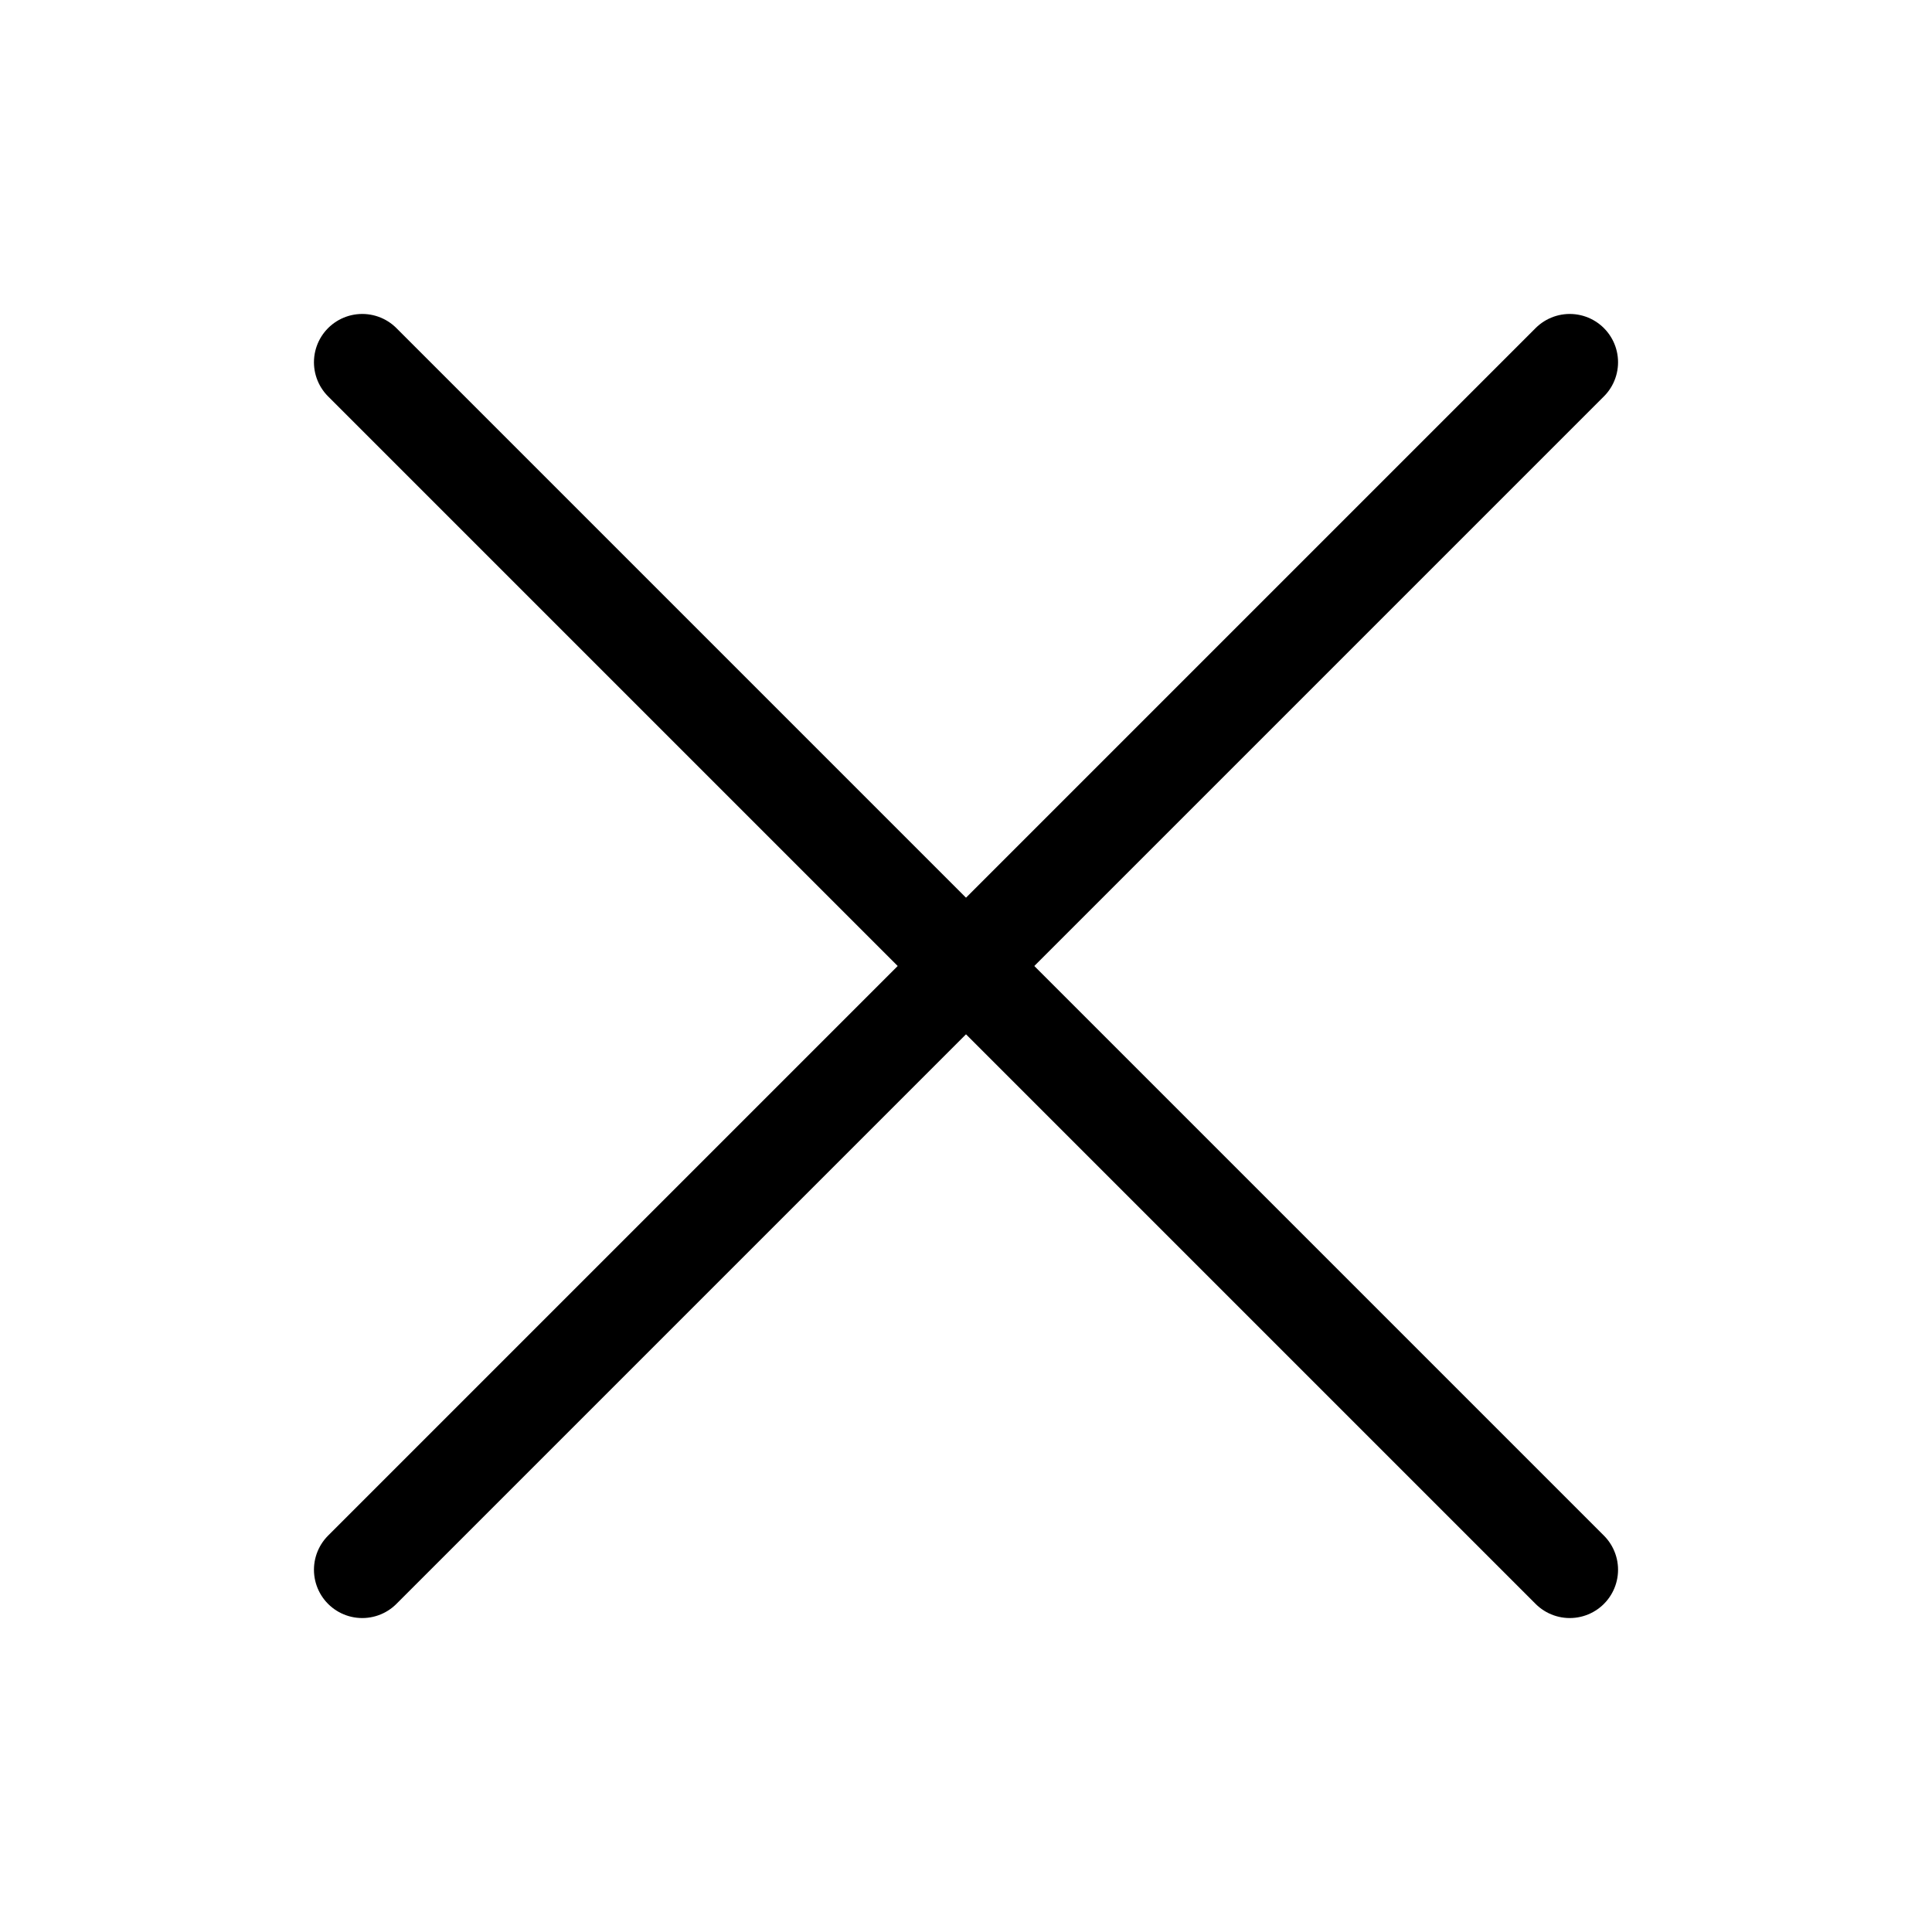
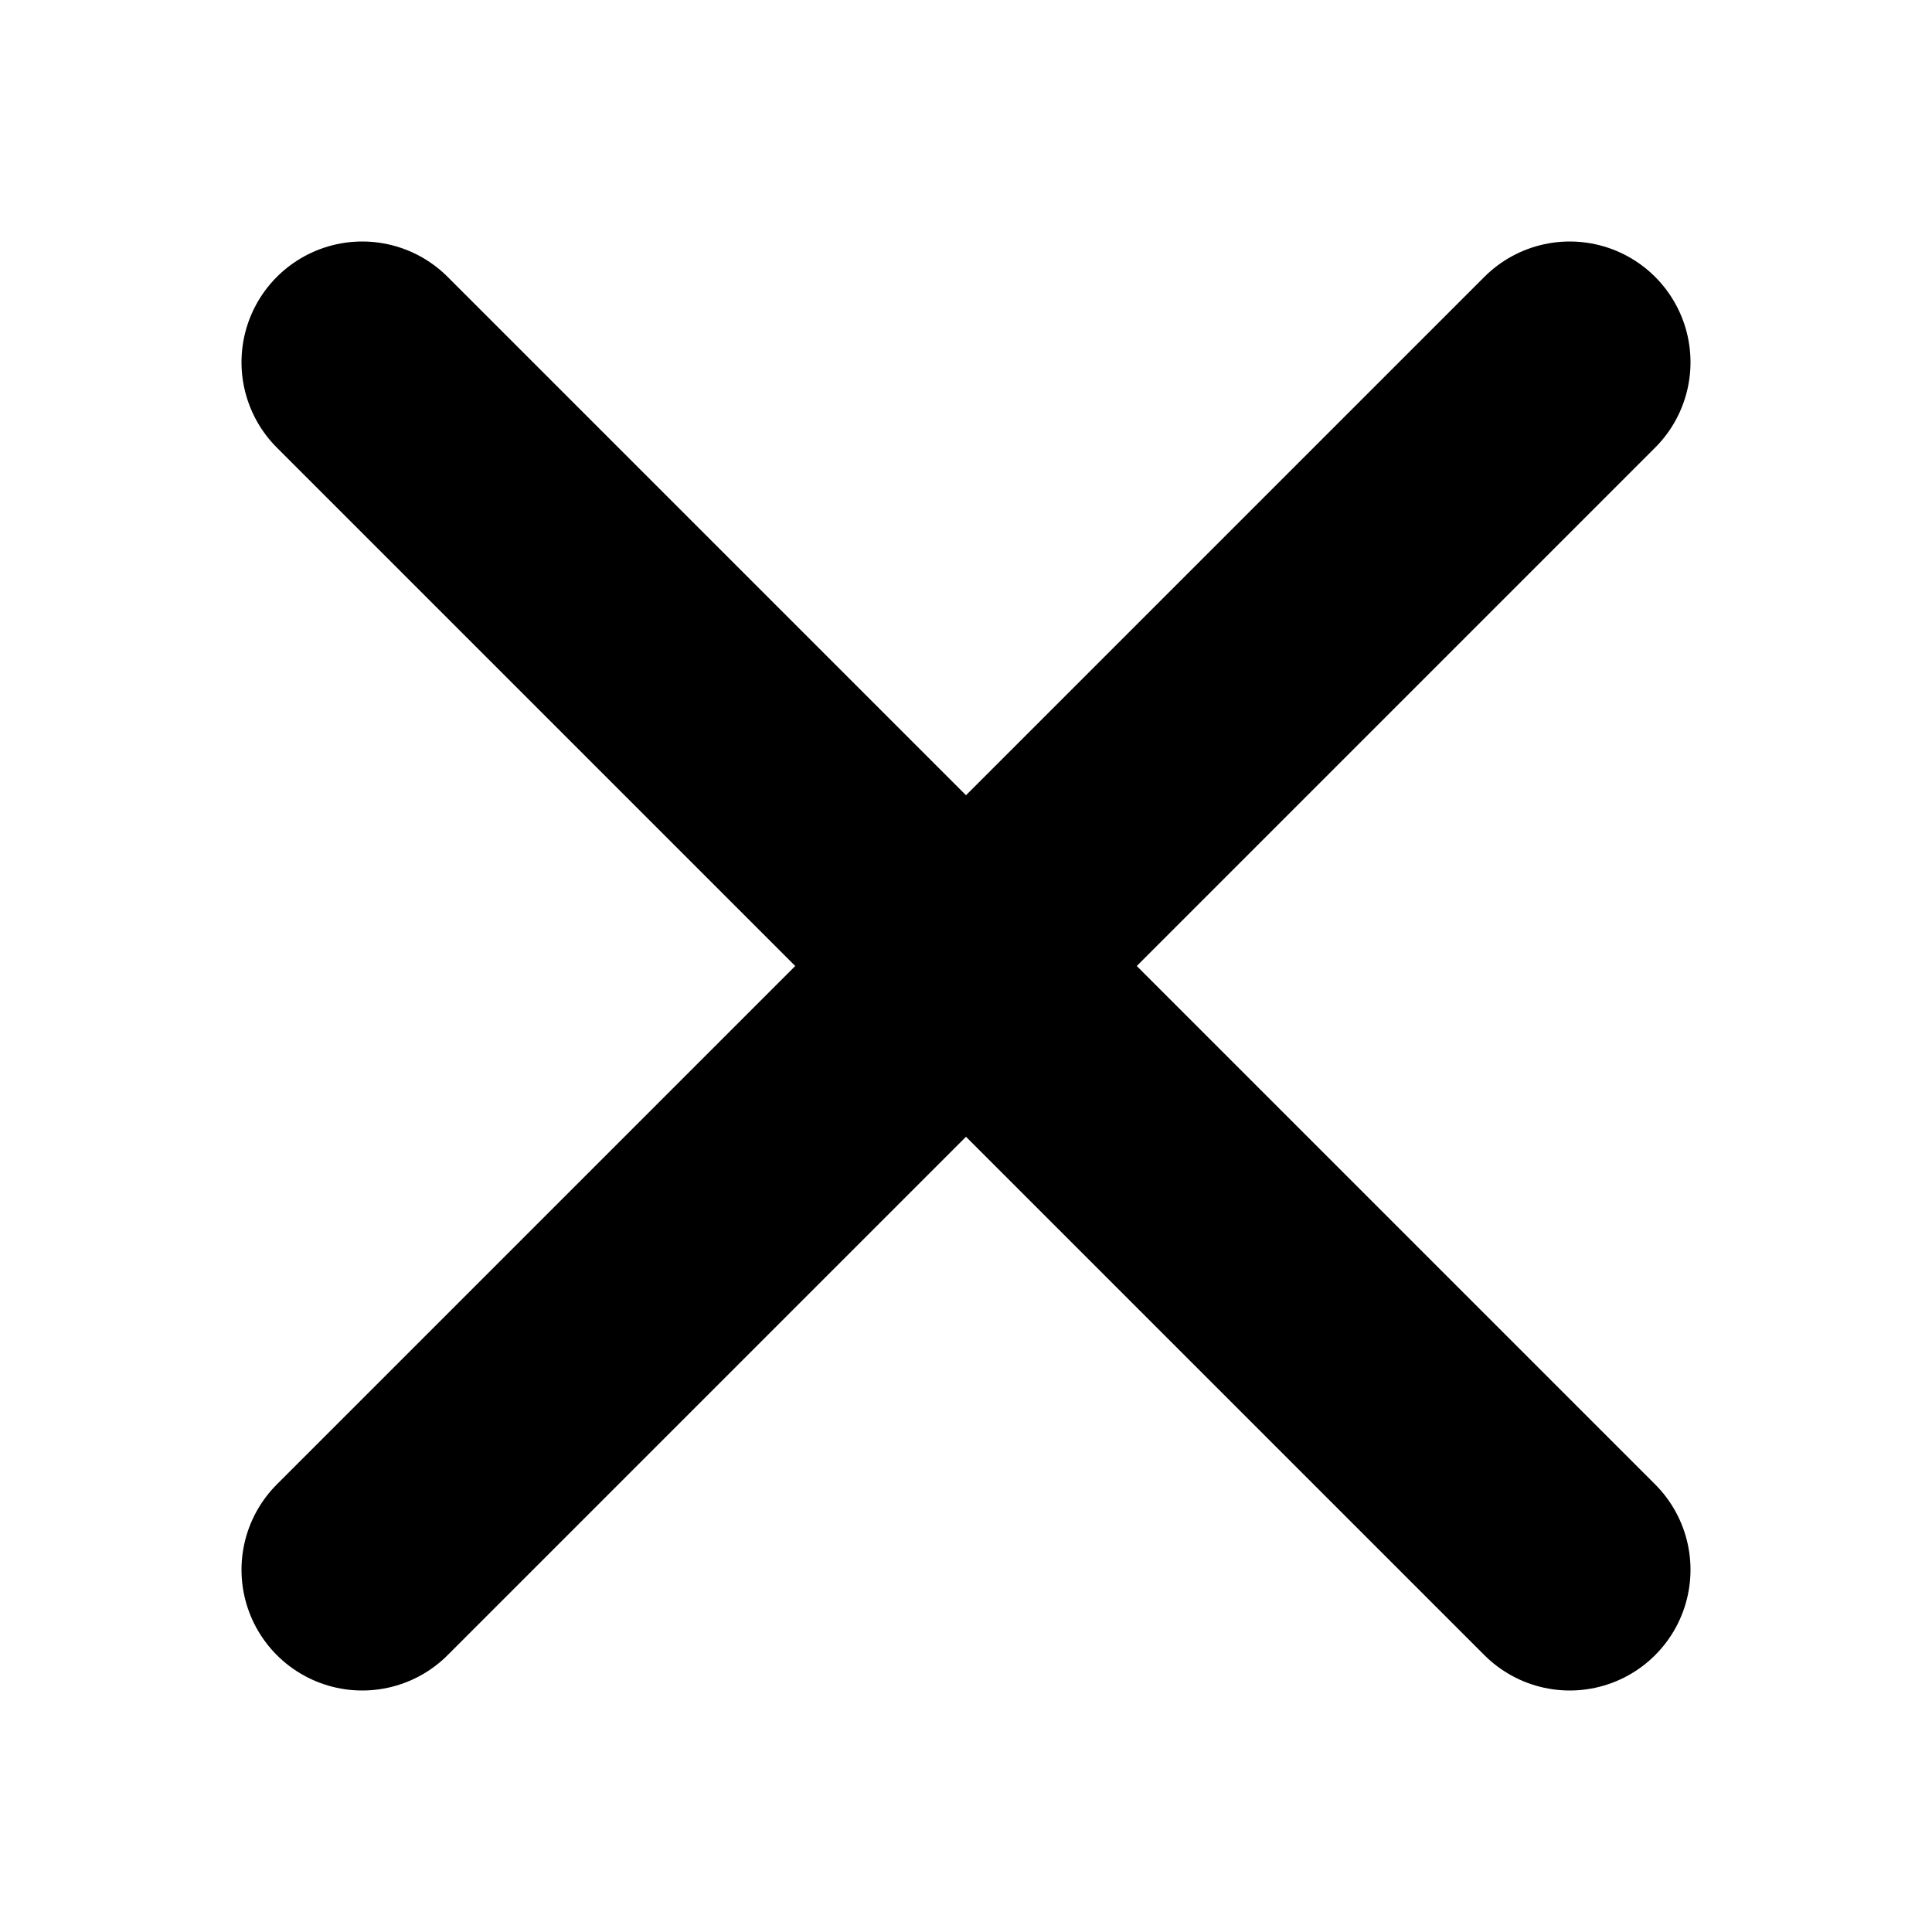
<svg xmlns="http://www.w3.org/2000/svg" viewBox="0 0 16 16" fill="none">
-   <path d="M13 13L3 3" stroke="currentColor" stroke-width="0.8" stroke-linecap="round" stroke-linejoin="round" />
-   <path d="M13 3L3 13" stroke="currentColor" stroke-width="0.8" stroke-linecap="round" stroke-linejoin="round" />
+   <path d="M13 13L3 3" stroke="currentColor" stroke-width="2" stroke-linecap="round" stroke-linejoin="round" />
+   <path d="M13 3L3 13" stroke="currentColor" stroke-width="2" stroke-linecap="round" stroke-linejoin="round" />
</svg>
